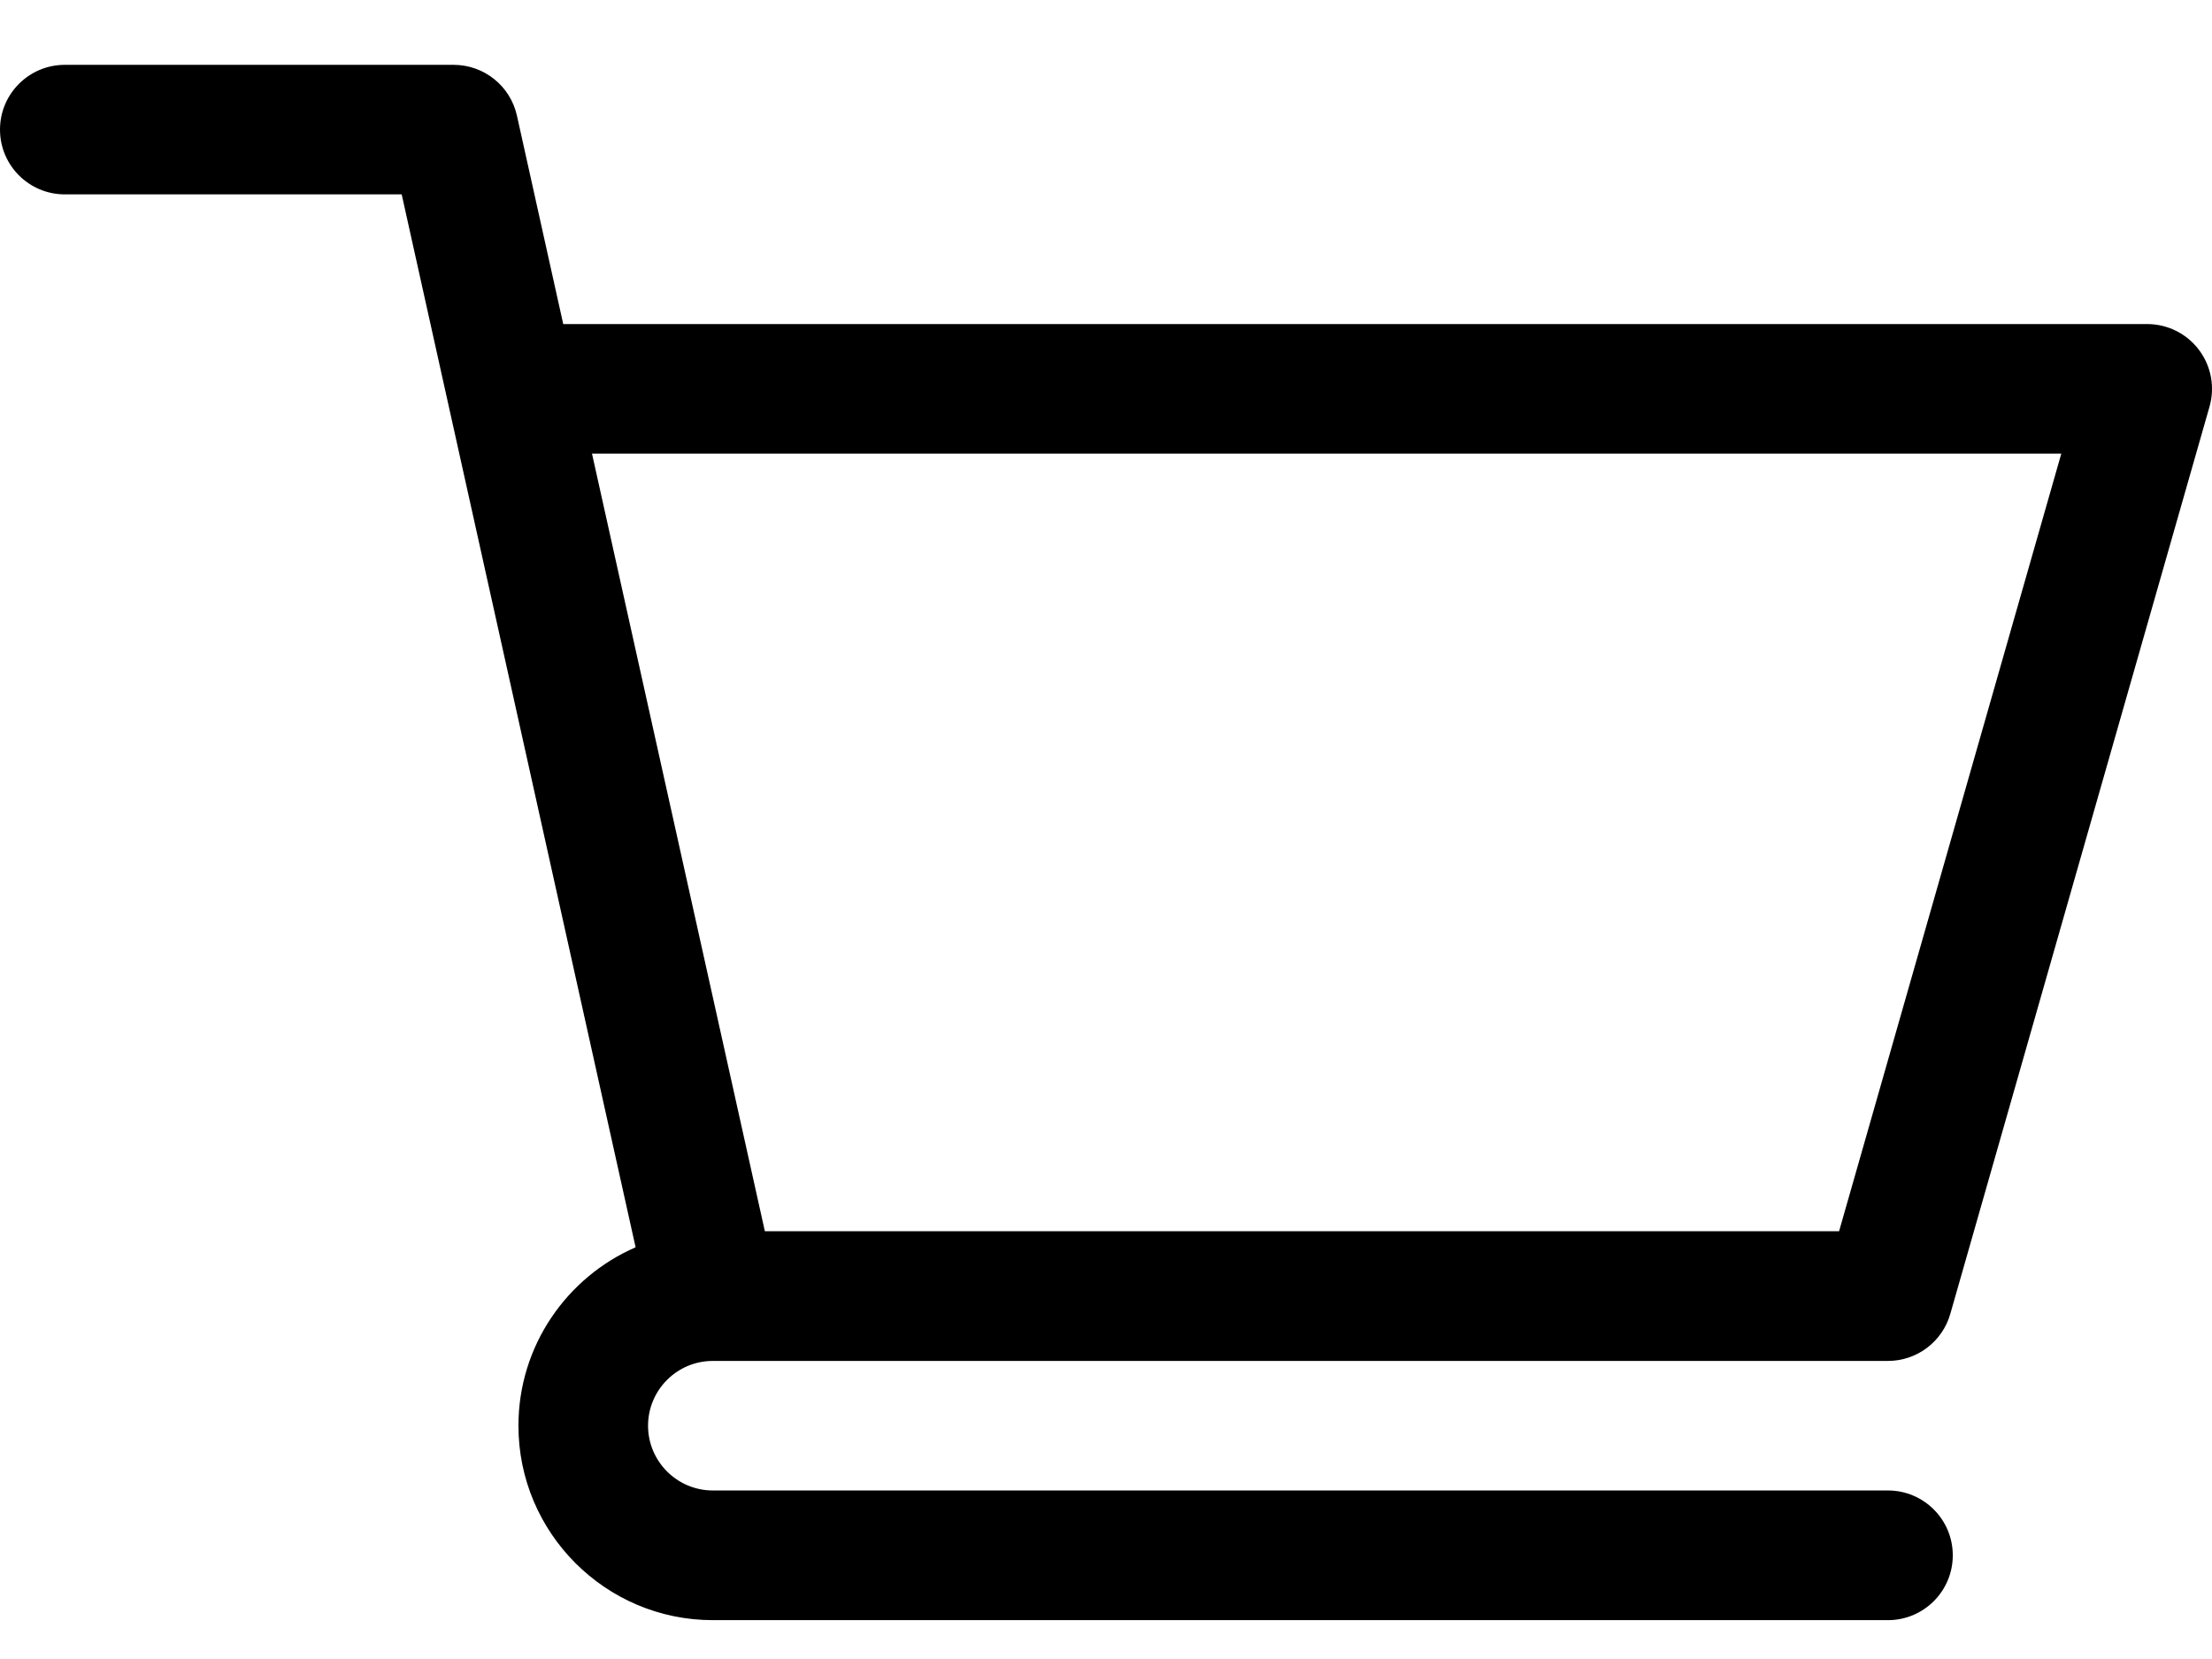
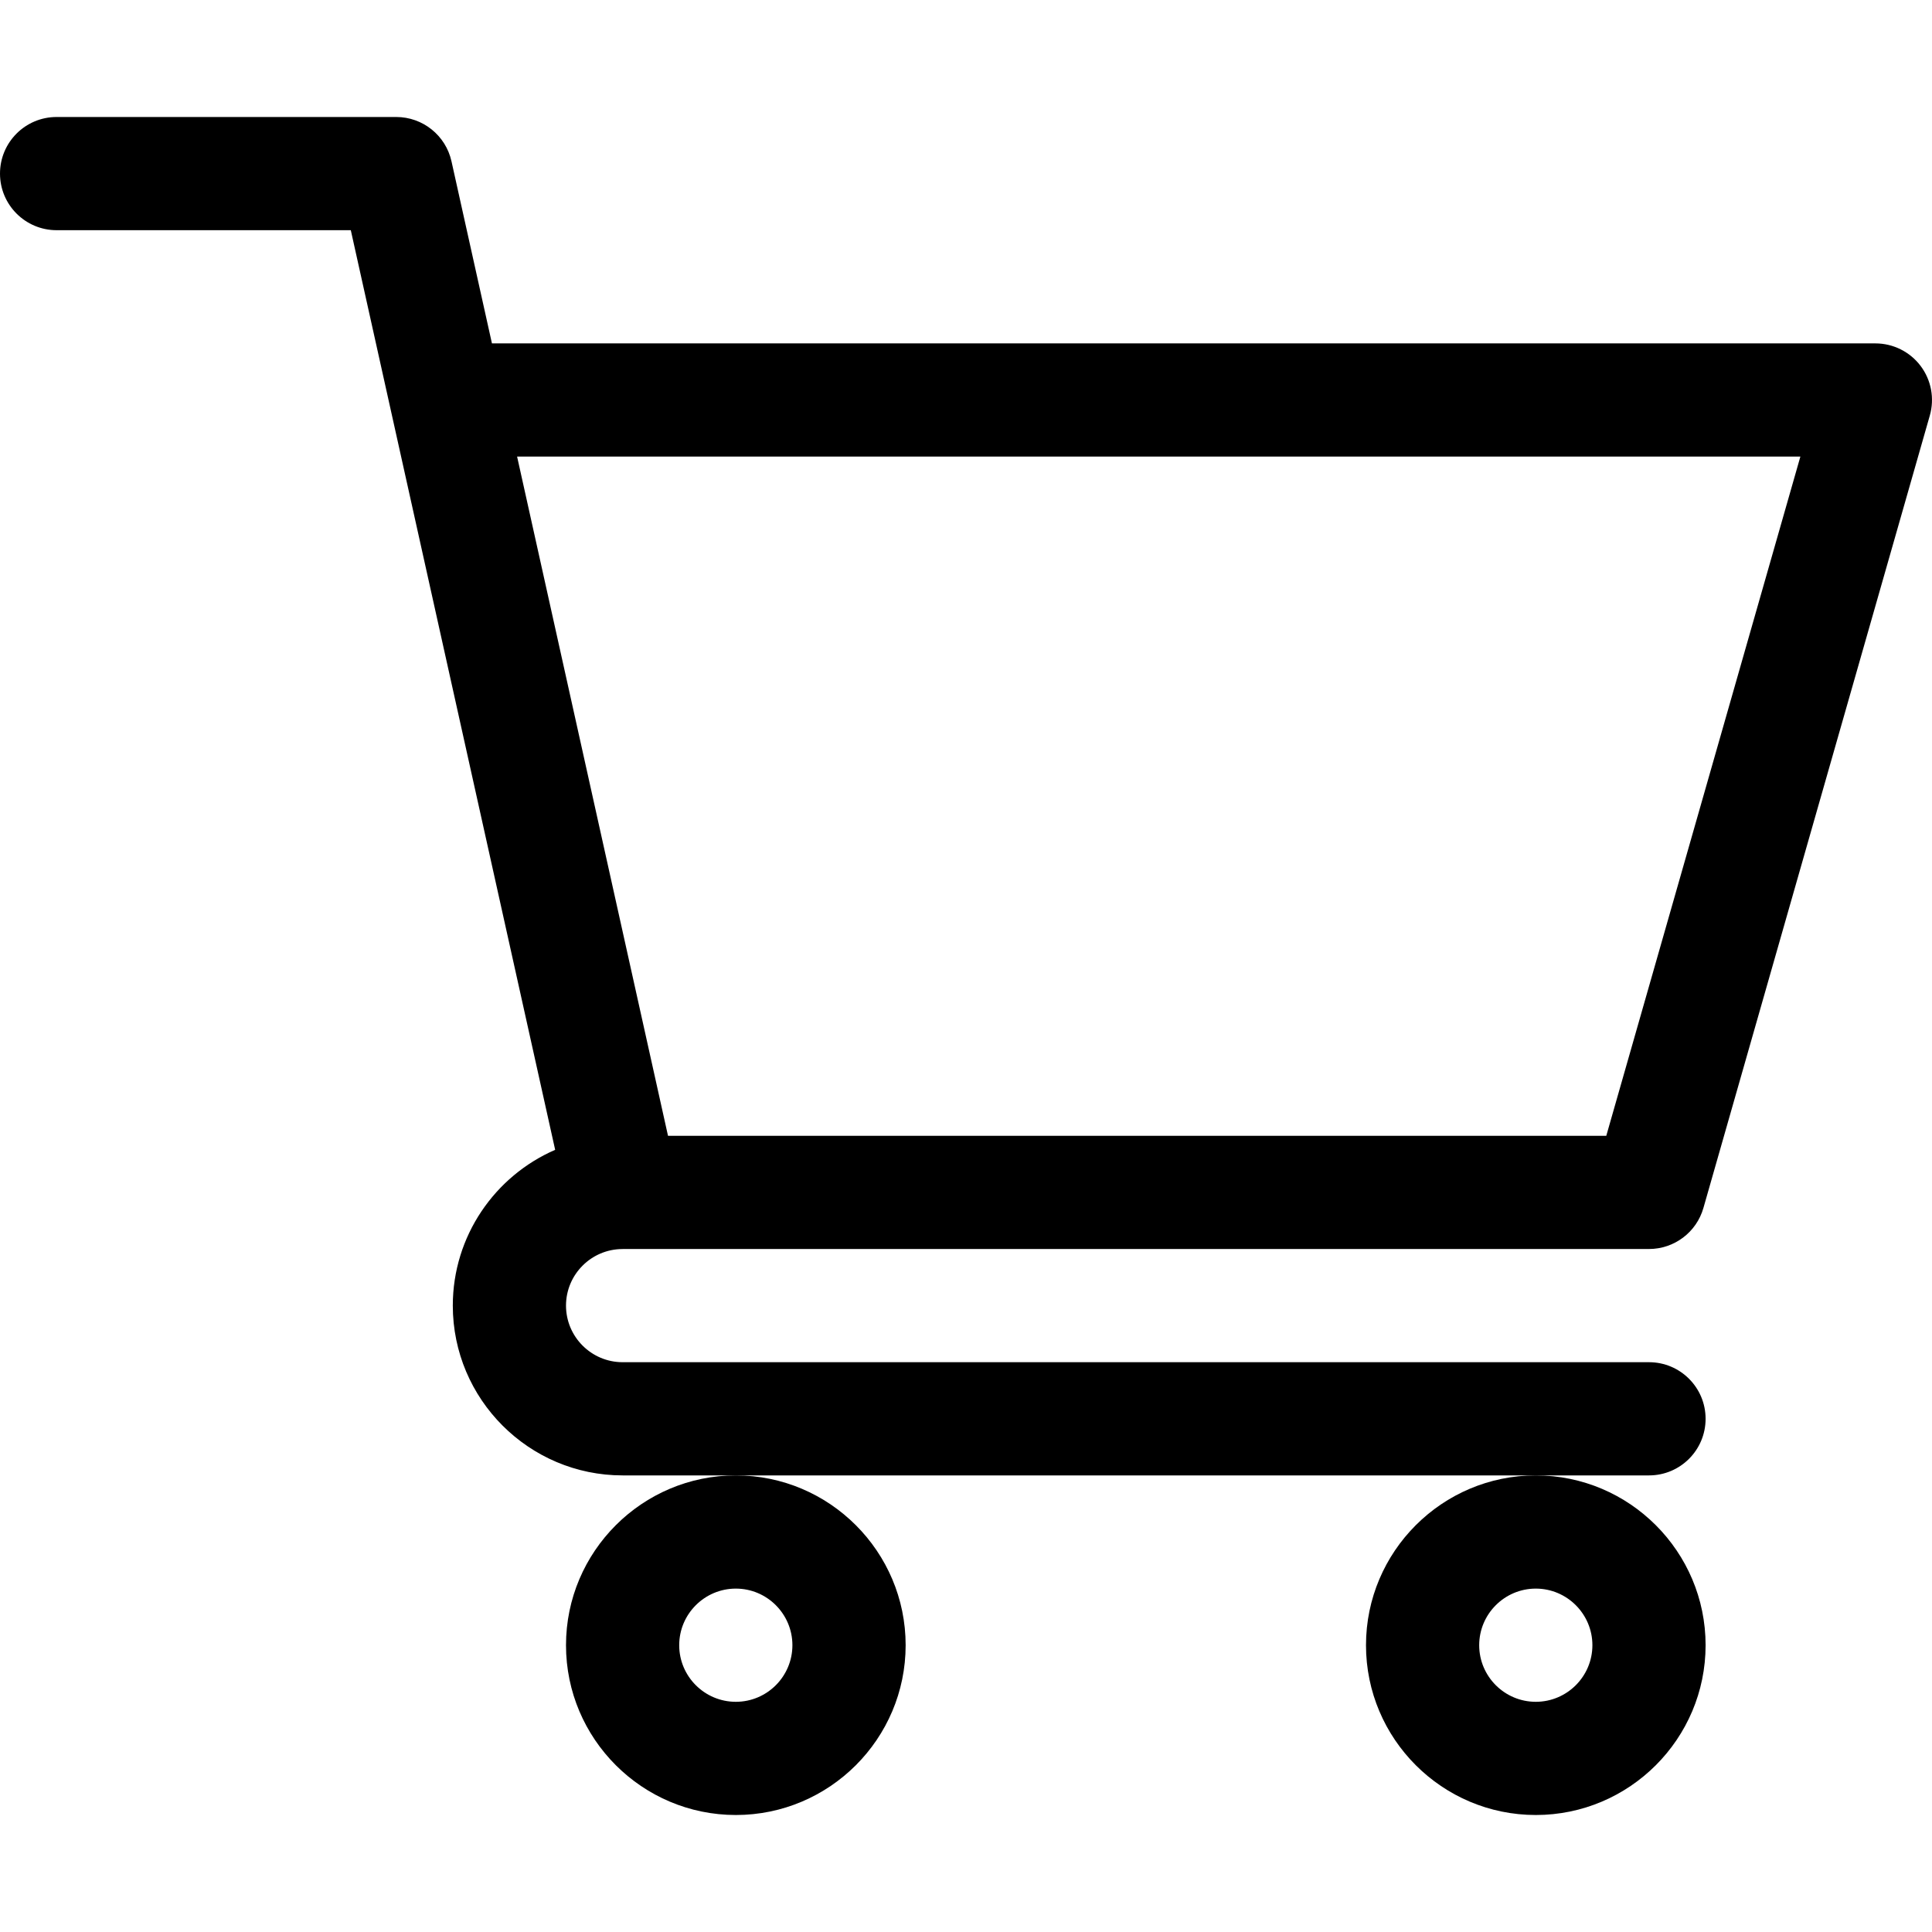
- <svg xmlns="http://www.w3.org/2000/svg" width="32" height="24" viewBox="0 0 32 24">
-   <path d="M10.31 19.688H10.312C10.313 19.688 10.314 19.688 10.315 19.688H27.312C27.731 19.688 28.099 19.41 28.214 19.008L31.964 5.883C32.045 5.6 31.988 5.295 31.811 5.061C31.634 4.826 31.357 4.688 31.062 4.688H8.148L7.478 1.672C7.382 1.243 7.002 0.938 6.562 0.938H0.938C0.42 0.938 0 1.357 0 1.875C0 2.393 0.42 2.812 0.938 2.812H5.811C5.929 3.347 9.018 17.245 9.195 18.044C8.199 18.477 7.5 19.471 7.5 20.625C7.5 22.176 8.762 23.438 10.312 23.438H27.312C27.83 23.438 28.25 23.018 28.25 22.5C28.25 21.982 27.83 21.562 27.312 21.562H10.312C9.796 21.562 9.375 21.142 9.375 20.625C9.375 20.109 9.794 19.689 10.31 19.688ZM29.82 6.562L26.605 17.812H11.065L8.564 6.562H29.82Z" />
+ <svg xmlns="http://www.w3.org/2000/svg" viewBox="0 0 54 54" fill="none">
+   <path d="M17.398 34.911H17.401C17.403 34.911 17.405 34.91 17.407 34.91H46.09C46.796 34.91 47.417 34.442 47.611 33.763L53.939 11.614C54.075 11.137 53.98 10.623 53.681 10.227C53.382 9.831 52.914 9.598 52.418 9.598H13.75L12.619 4.508C12.458 3.785 11.816 3.27 11.074 3.27H1.582C0.708 3.27 0 3.978 0 4.852C0 5.725 0.708 6.434 1.582 6.434H9.805C10.005 7.335 15.217 30.788 15.517 32.138C13.836 32.868 12.656 34.545 12.656 36.492C12.656 39.109 14.785 41.238 17.402 41.238H46.09C46.964 41.238 47.672 40.53 47.672 39.656C47.672 38.782 46.964 38.074 46.09 38.074H17.402C16.53 38.074 15.82 37.364 15.82 36.492C15.82 35.621 16.528 34.913 17.398 34.911ZM50.321 12.762L44.896 31.746H18.671L14.453 12.762H50.321Z" fill="black" />
+   <path d="M15.82 45.984C15.82 48.601 17.95 50.73 20.567 50.73C23.183 50.73 25.313 48.601 25.313 45.984C25.313 43.367 23.183 41.238 20.567 41.238C17.95 41.238 15.82 43.367 15.82 45.984ZM20.567 44.402C21.439 44.402 22.148 45.112 22.148 45.984C22.148 46.857 21.439 47.566 20.567 47.566C19.694 47.566 18.984 46.857 18.984 45.984C18.984 45.112 19.694 44.402 20.567 44.402Z" fill="black" />
+   <path d="M38.18 45.984C38.18 48.601 40.309 50.73 42.926 50.73C45.543 50.73 47.672 48.601 47.672 45.984C47.672 43.367 45.543 41.238 42.926 41.238C40.309 41.238 38.18 43.367 38.18 45.984ZM42.926 44.402C43.798 44.402 44.508 45.112 44.508 45.984C44.508 46.857 43.798 47.566 42.926 47.566C42.054 47.566 41.344 46.857 41.344 45.984C41.344 45.112 42.054 44.402 42.926 44.402Z" fill="black" />
</svg>
